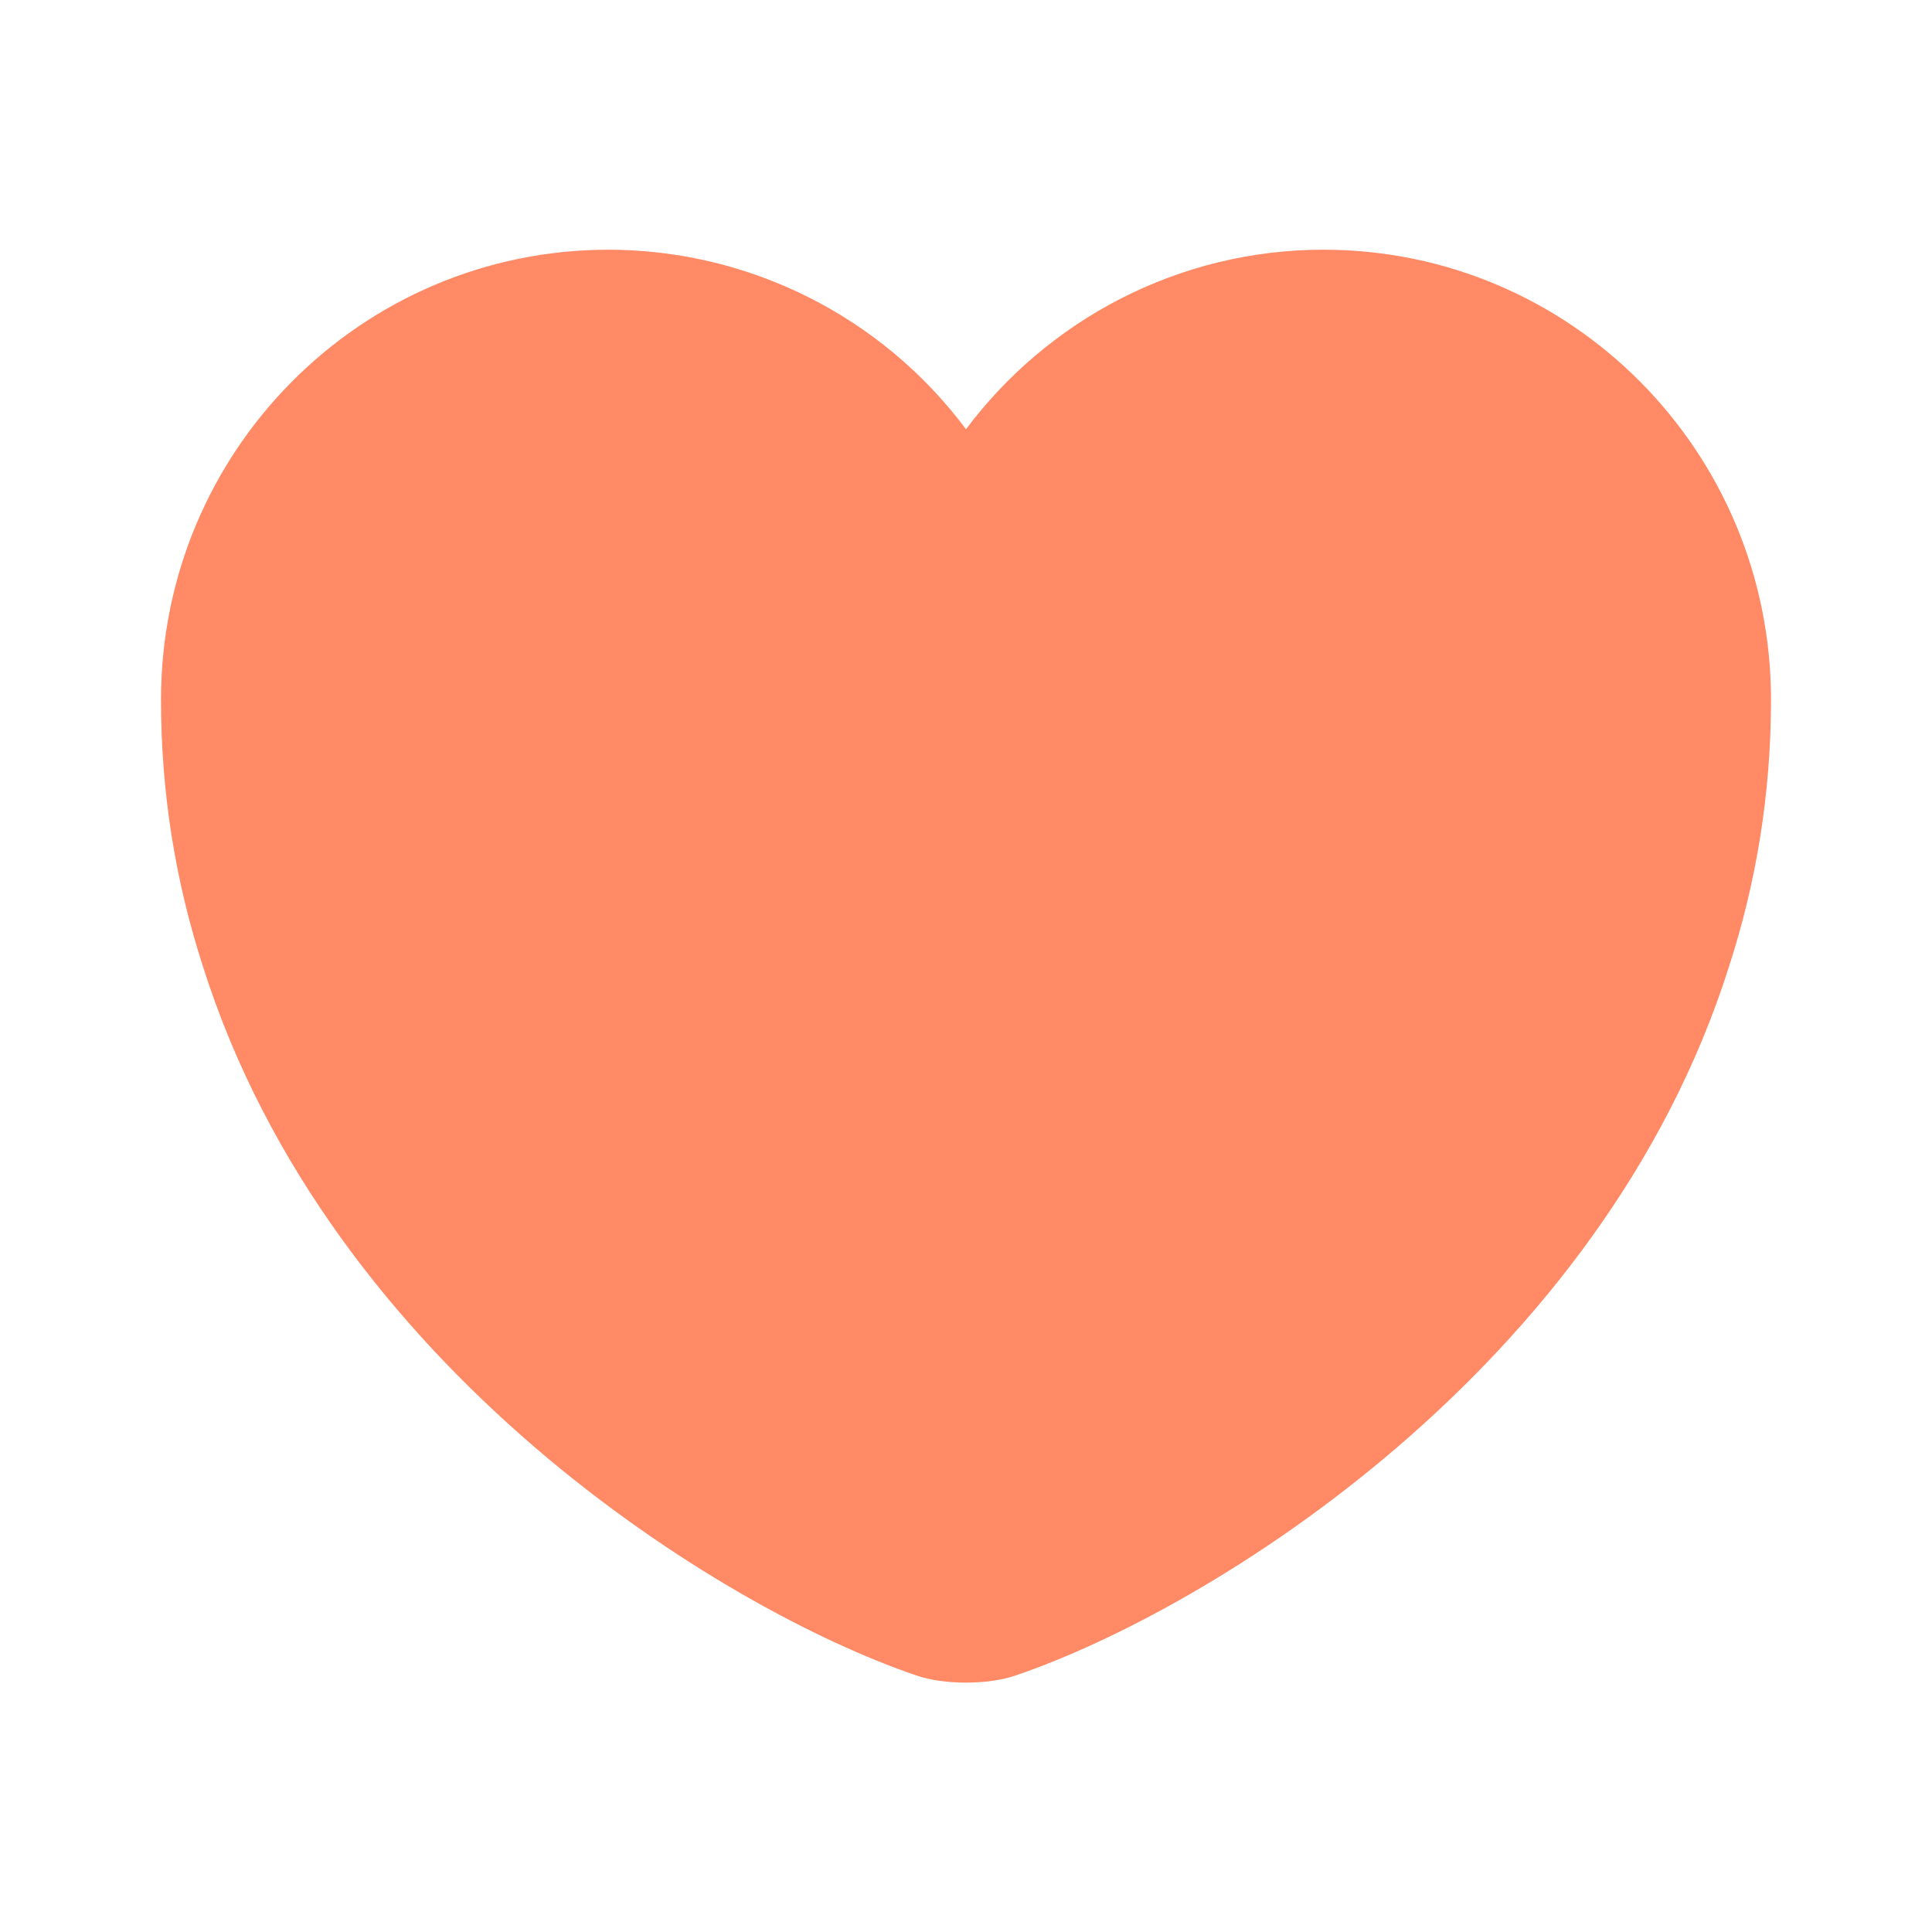
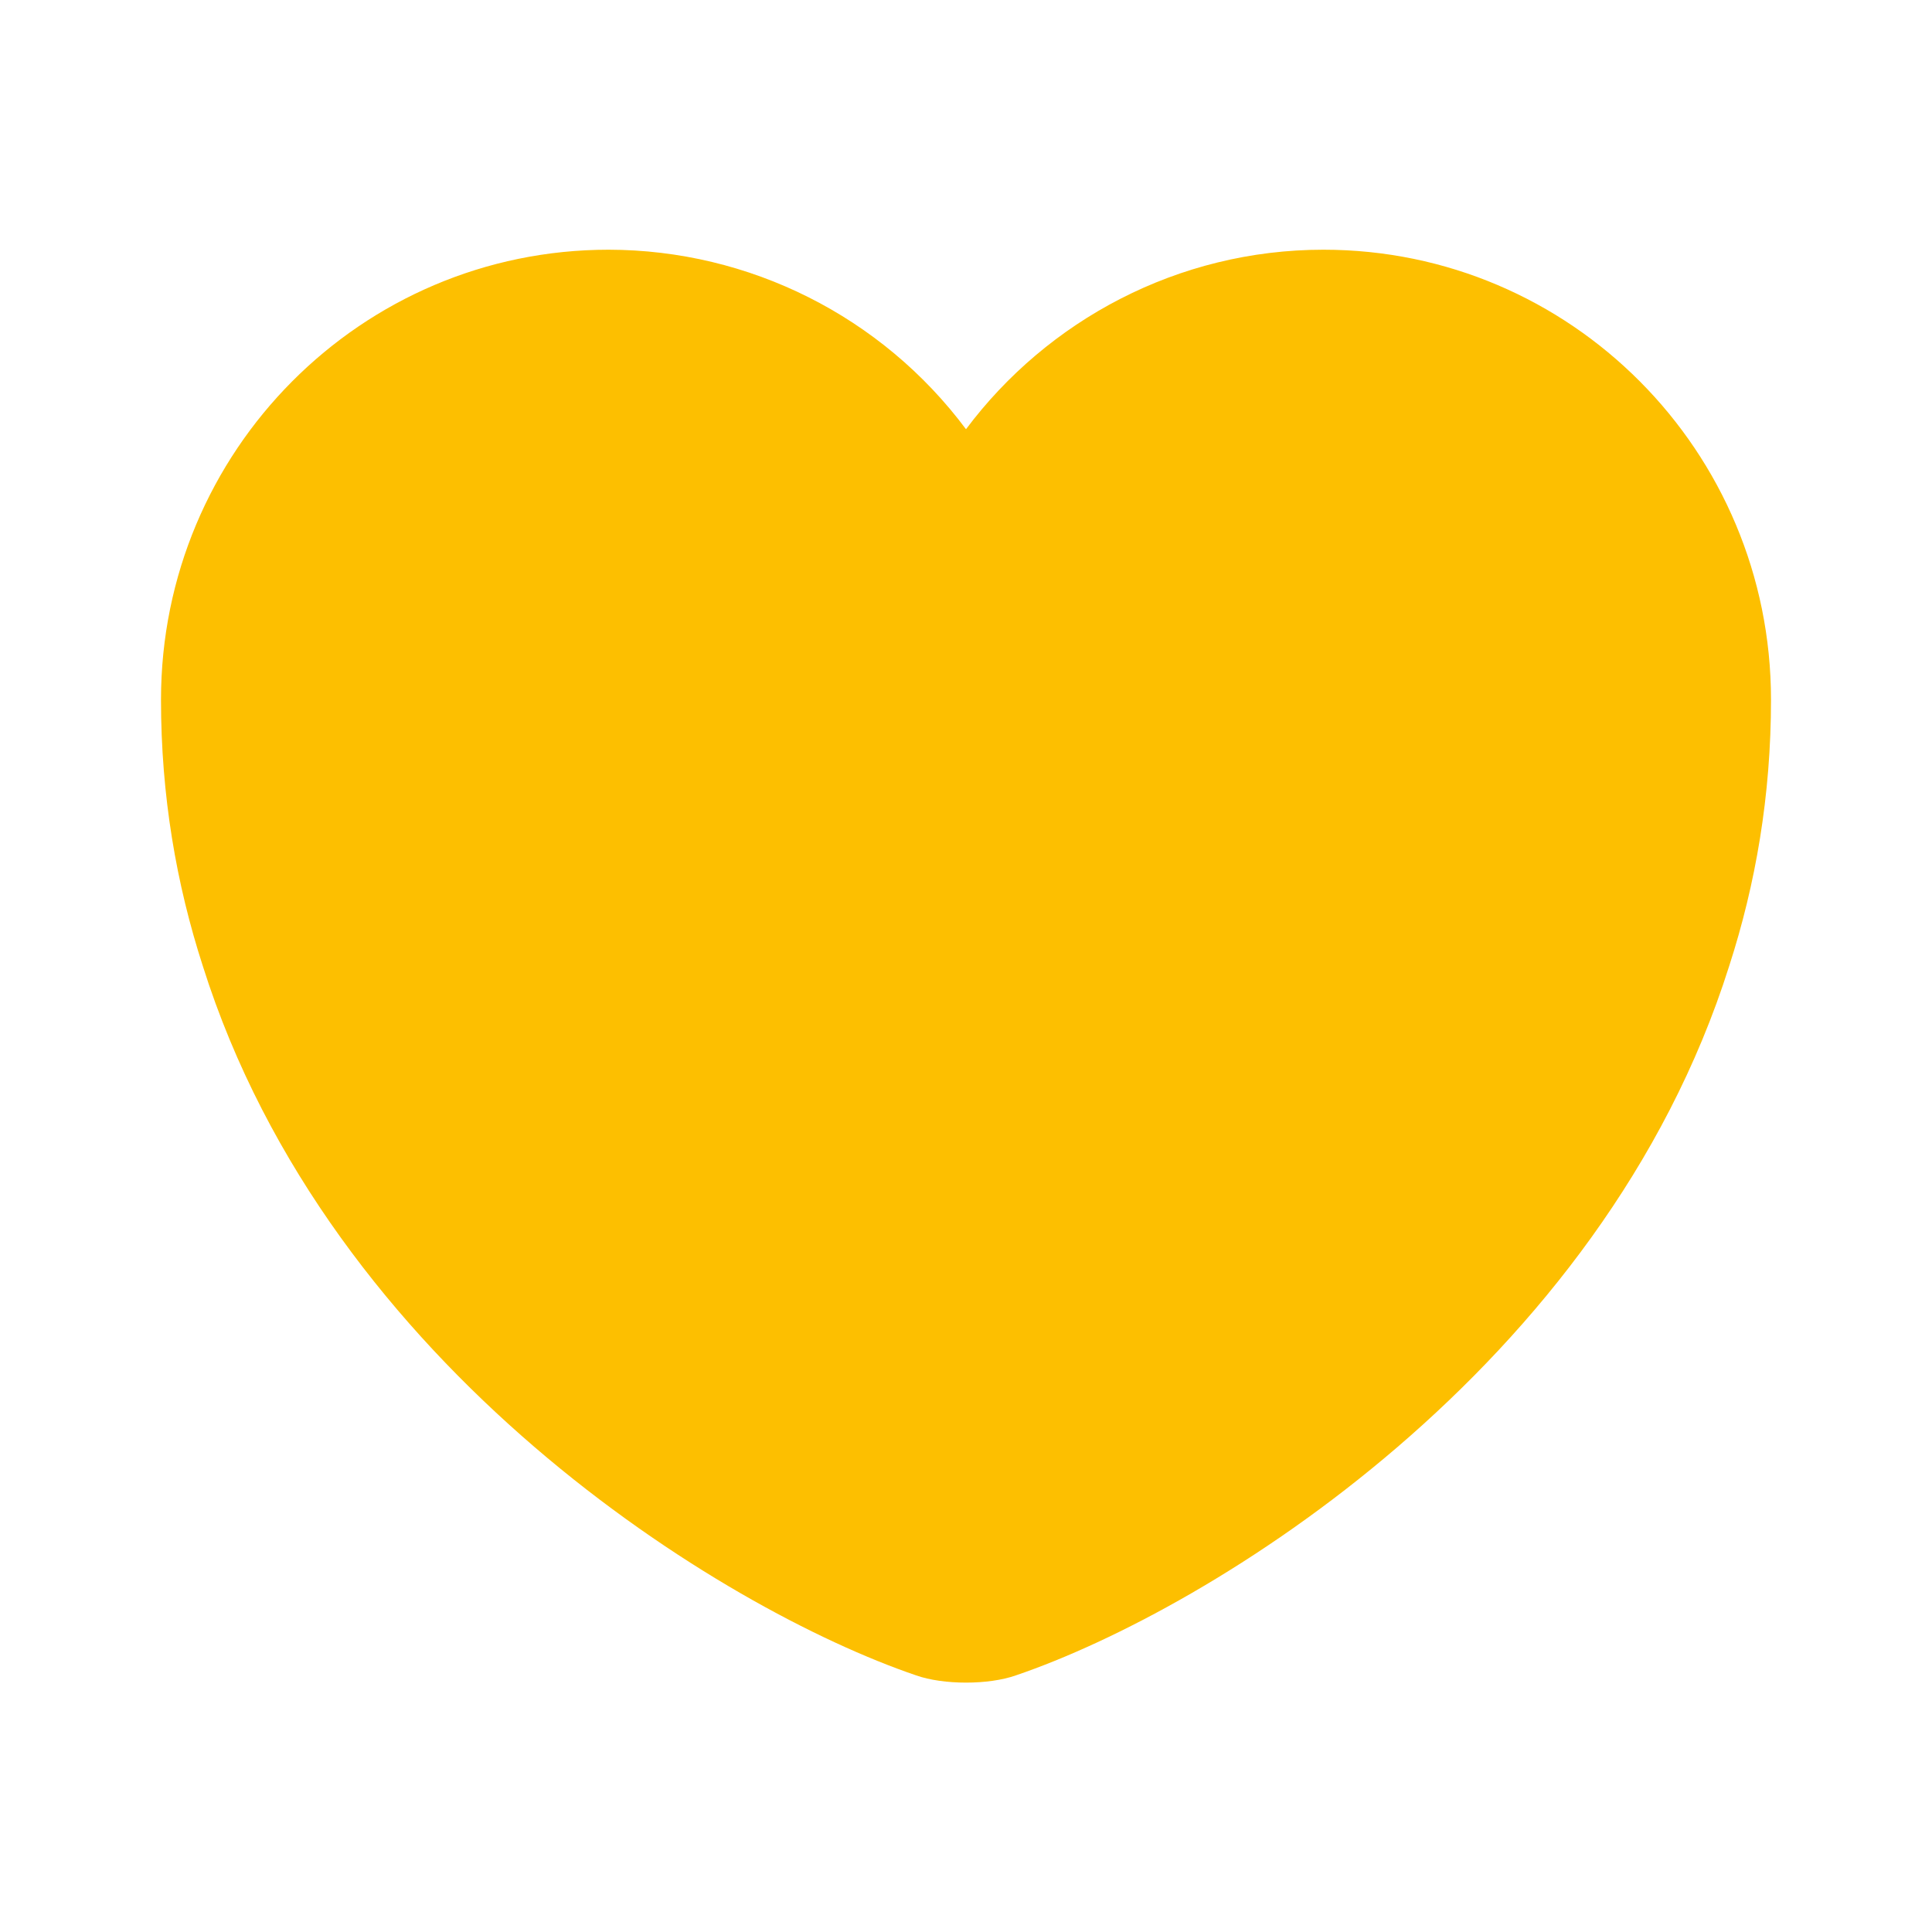
<svg xmlns="http://www.w3.org/2000/svg" width="32" height="32" viewBox="0 0 24 24" fill="none">
-   <path d="M16.44 3.102c-1.81 0-3.43.88-4.44 2.23a5.549 5.549 0 0 0-4.44-2.23c-3.07 0-5.56 2.5-5.56 5.59 0 1.19.19 2.29.52 3.31 1.58 5 6.45 7.99 8.86 8.81.34.12.9.12 1.24 0 2.41-.82 7.28-3.81 8.86-8.81.33-1.02.52-2.12.52-3.31 0-3.09-2.49-5.59-5.56-5.59Z" fill="#FF8A65" />
+   <path d="M16.44 3.102c-1.81 0-3.43.88-4.44 2.23a5.549 5.549 0 0 0-4.44-2.23c-3.07 0-5.56 2.5-5.56 5.59 0 1.19.19 2.29.52 3.31 1.58 5 6.45 7.99 8.86 8.81.34.12.9.12 1.24 0 2.41-.82 7.28-3.81 8.86-8.81.33-1.02.52-2.12.52-3.31 0-3.09-2.49-5.59-5.56-5.59Z" fill="#fdbf00" />
</svg>
